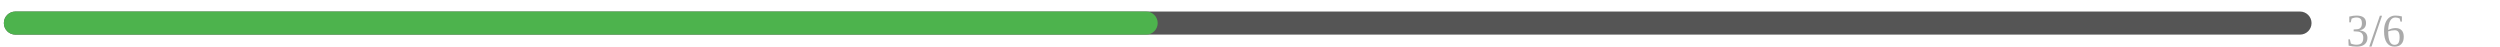
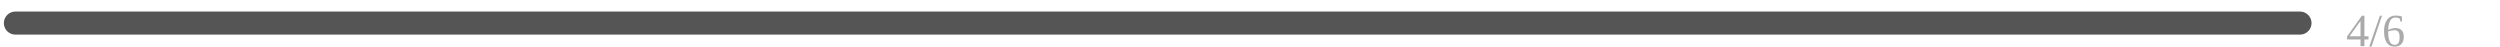
<svg xmlns="http://www.w3.org/2000/svg" width="650" height="12">
  <rect width="600" height="6" x="1" y="3" rx="3" ry="3" fill="#555" />
-   <text x="610" y="12" textLength="30" fill="#AAA" lengthAdjust="">3/6</text>
-   <rect width="300" height="6" x="1" y="3" rx="3" ry="3" fill="hsl(120 40% 50%)" />
+   <text x="610" y="12" textLength="30" fill="#AAA" lengthAdjust="">4/6</text>
+   <rect width="calc(4 * 600 / 6)" height="6" x="1" y="3" rx="3" ry="3" fill="hsl(120 40% 50%)" />
</svg>
